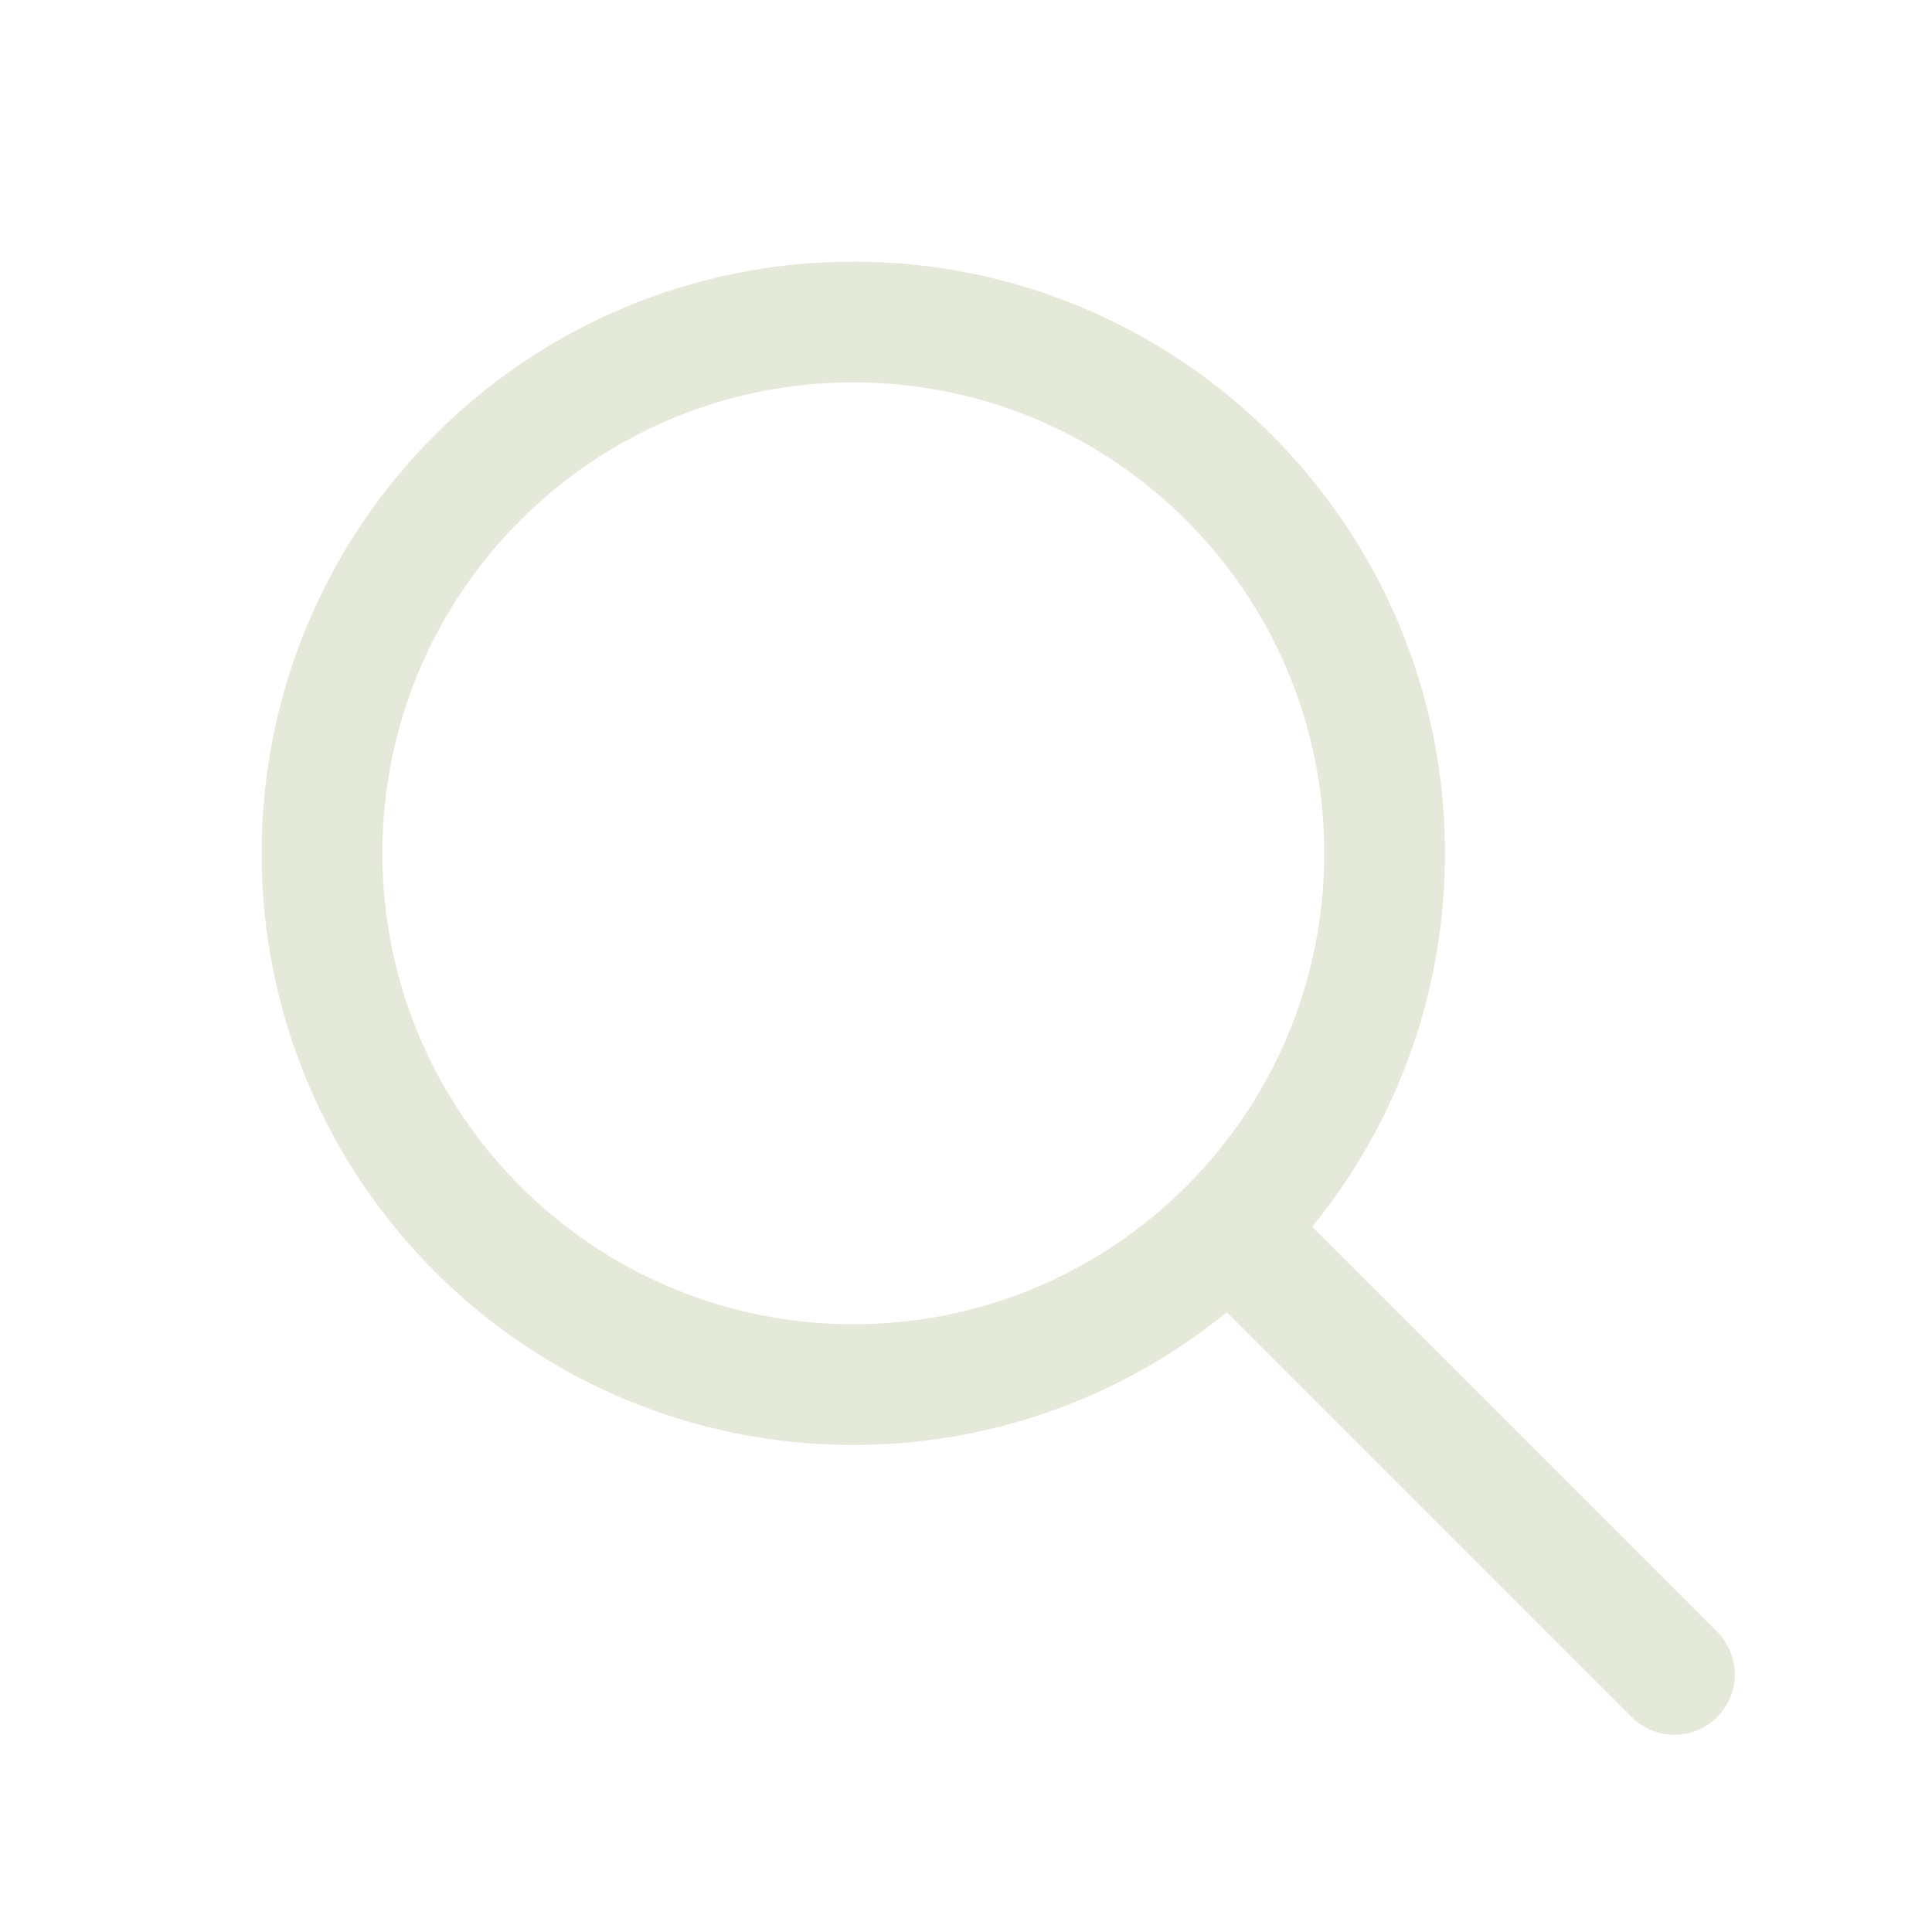
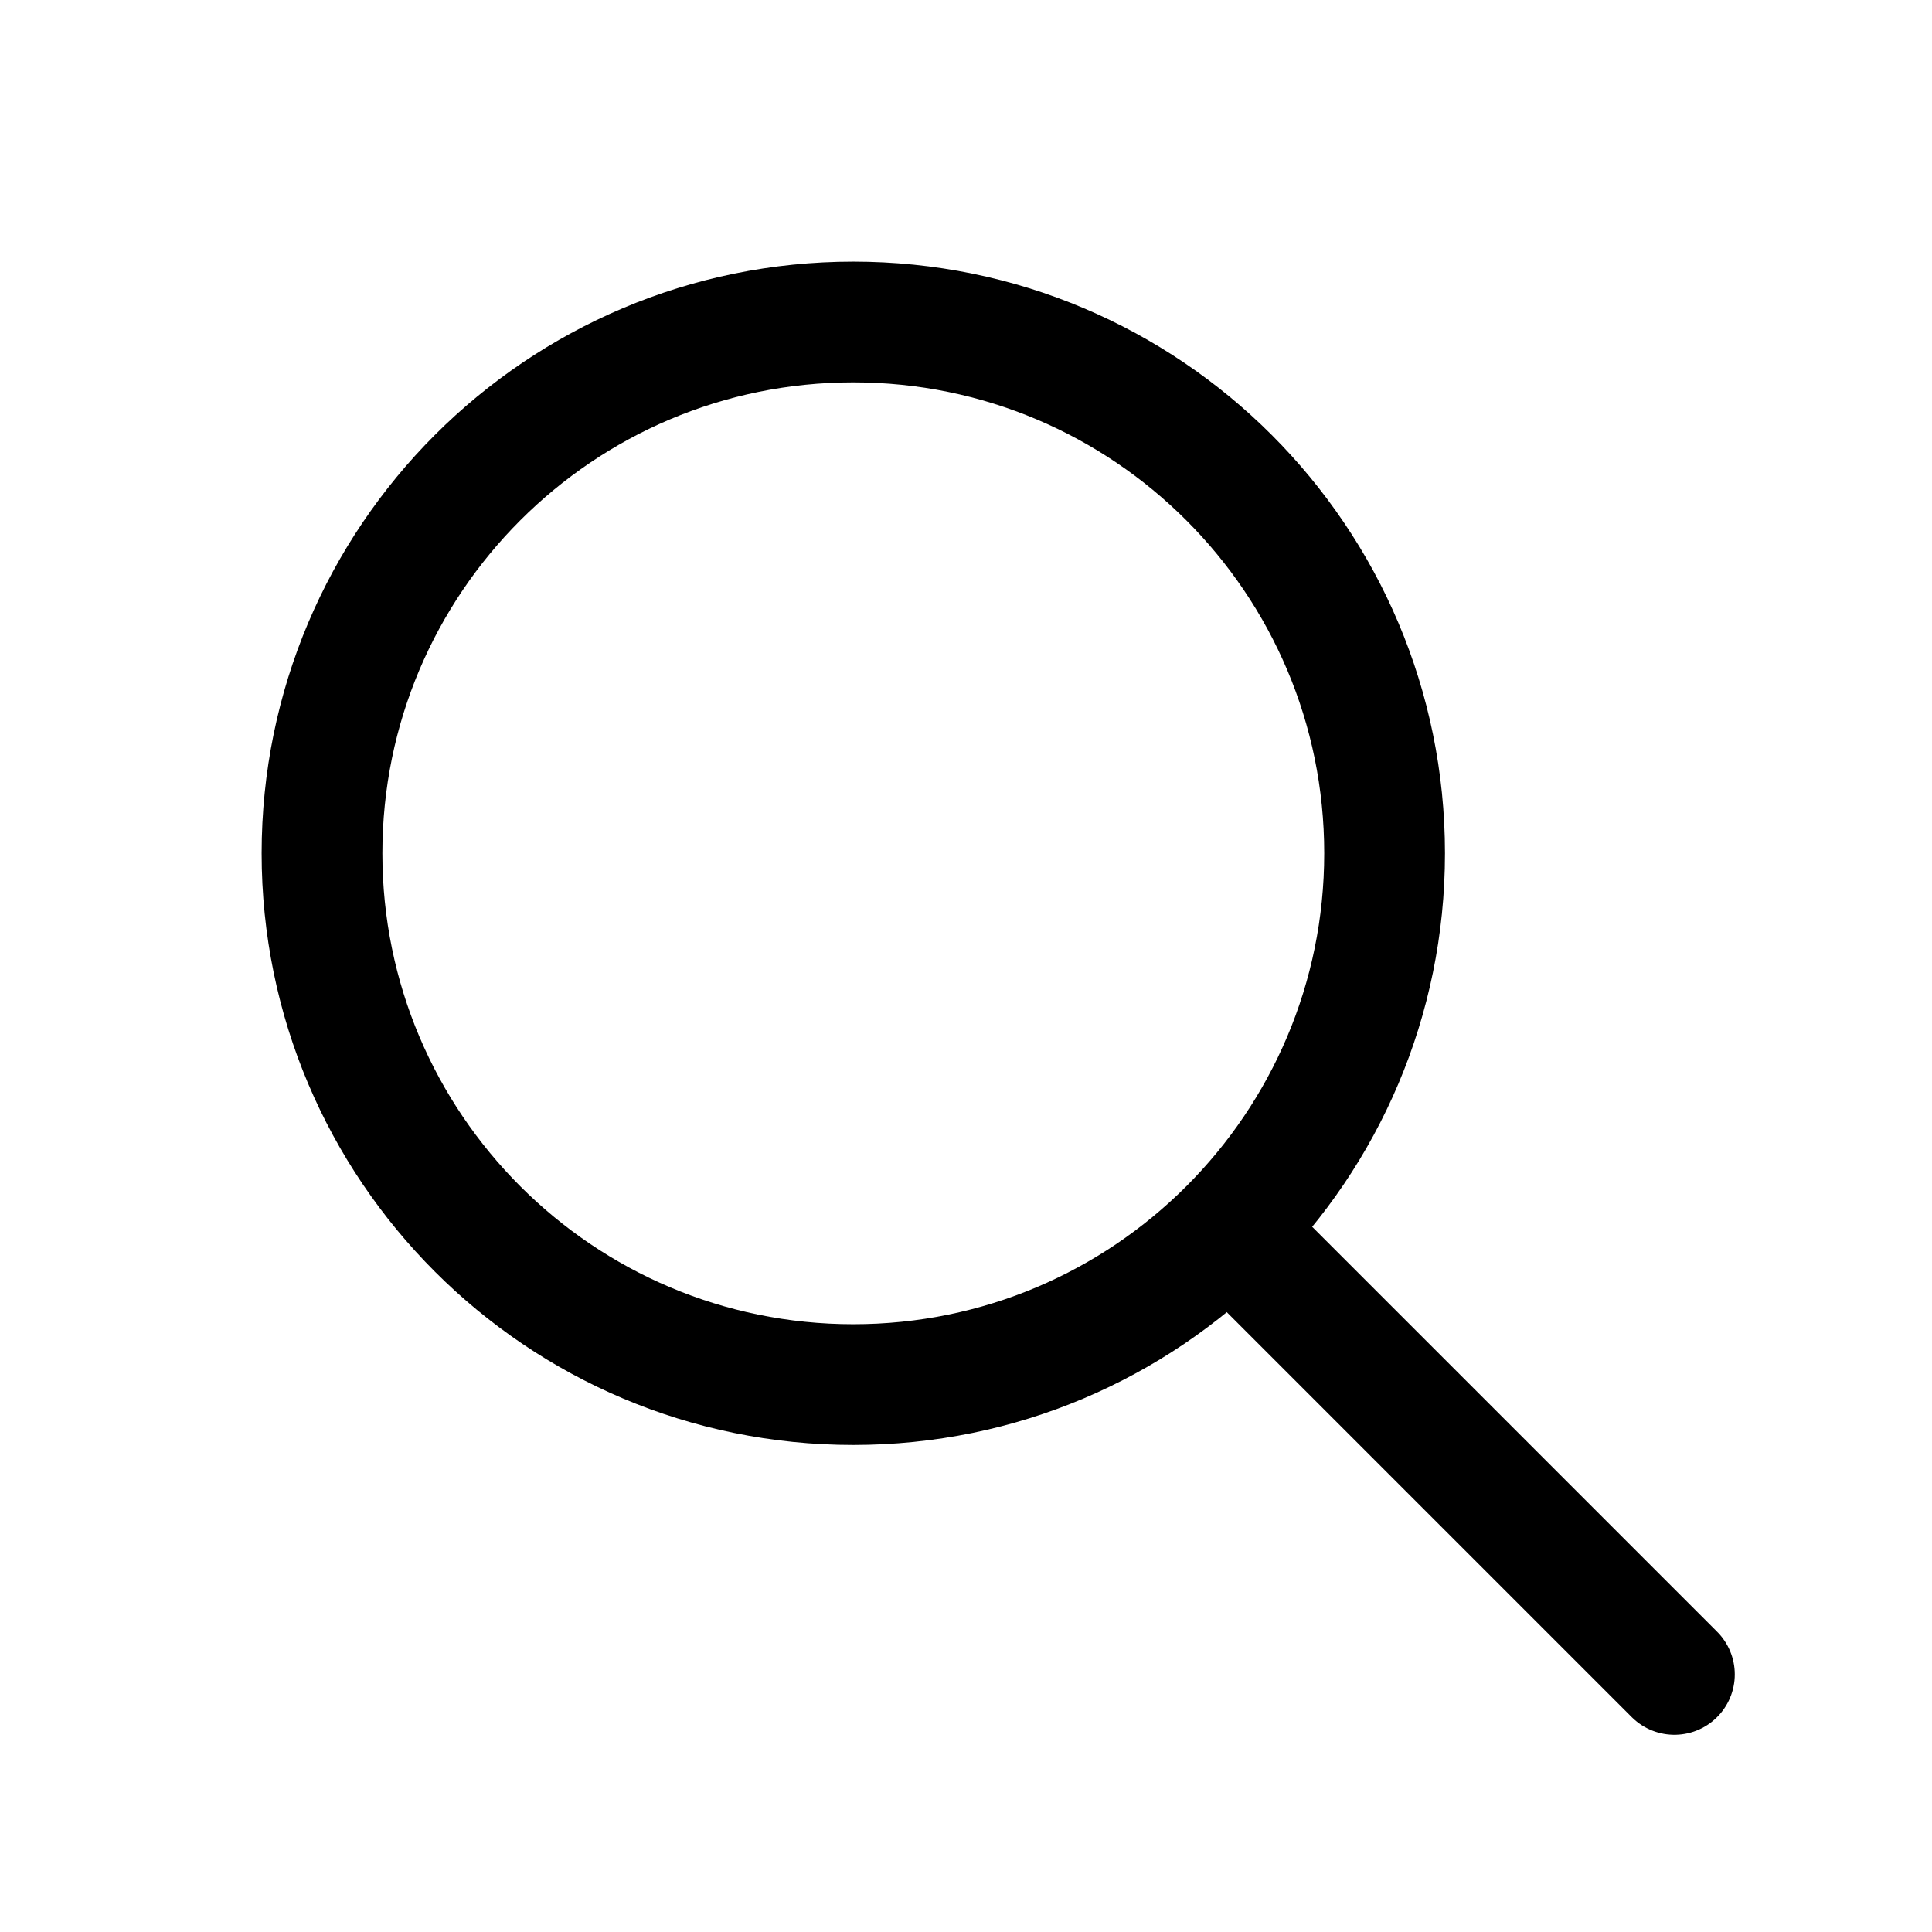
<svg xmlns="http://www.w3.org/2000/svg" viewBox="0 0 24 24" fill="none">
-   <circle cx="10.6" cy="10.6" r="6.6" stroke="#e5e9d9" stroke-width="1.5" />
-   <path d="m15.7 15.7 5.1 5.1" stroke="#e5e9d9" stroke-width="1.5" stroke-linecap="round" />
+   <circle cx="10.6" cy="10.6" r="6.6" stroke="currentColor" stroke-width="1.5" />
+   <path d="m15.7 15.7 5.1 5.1" stroke="currentColor" stroke-width="1.5" stroke-linecap="round" />
</svg>
